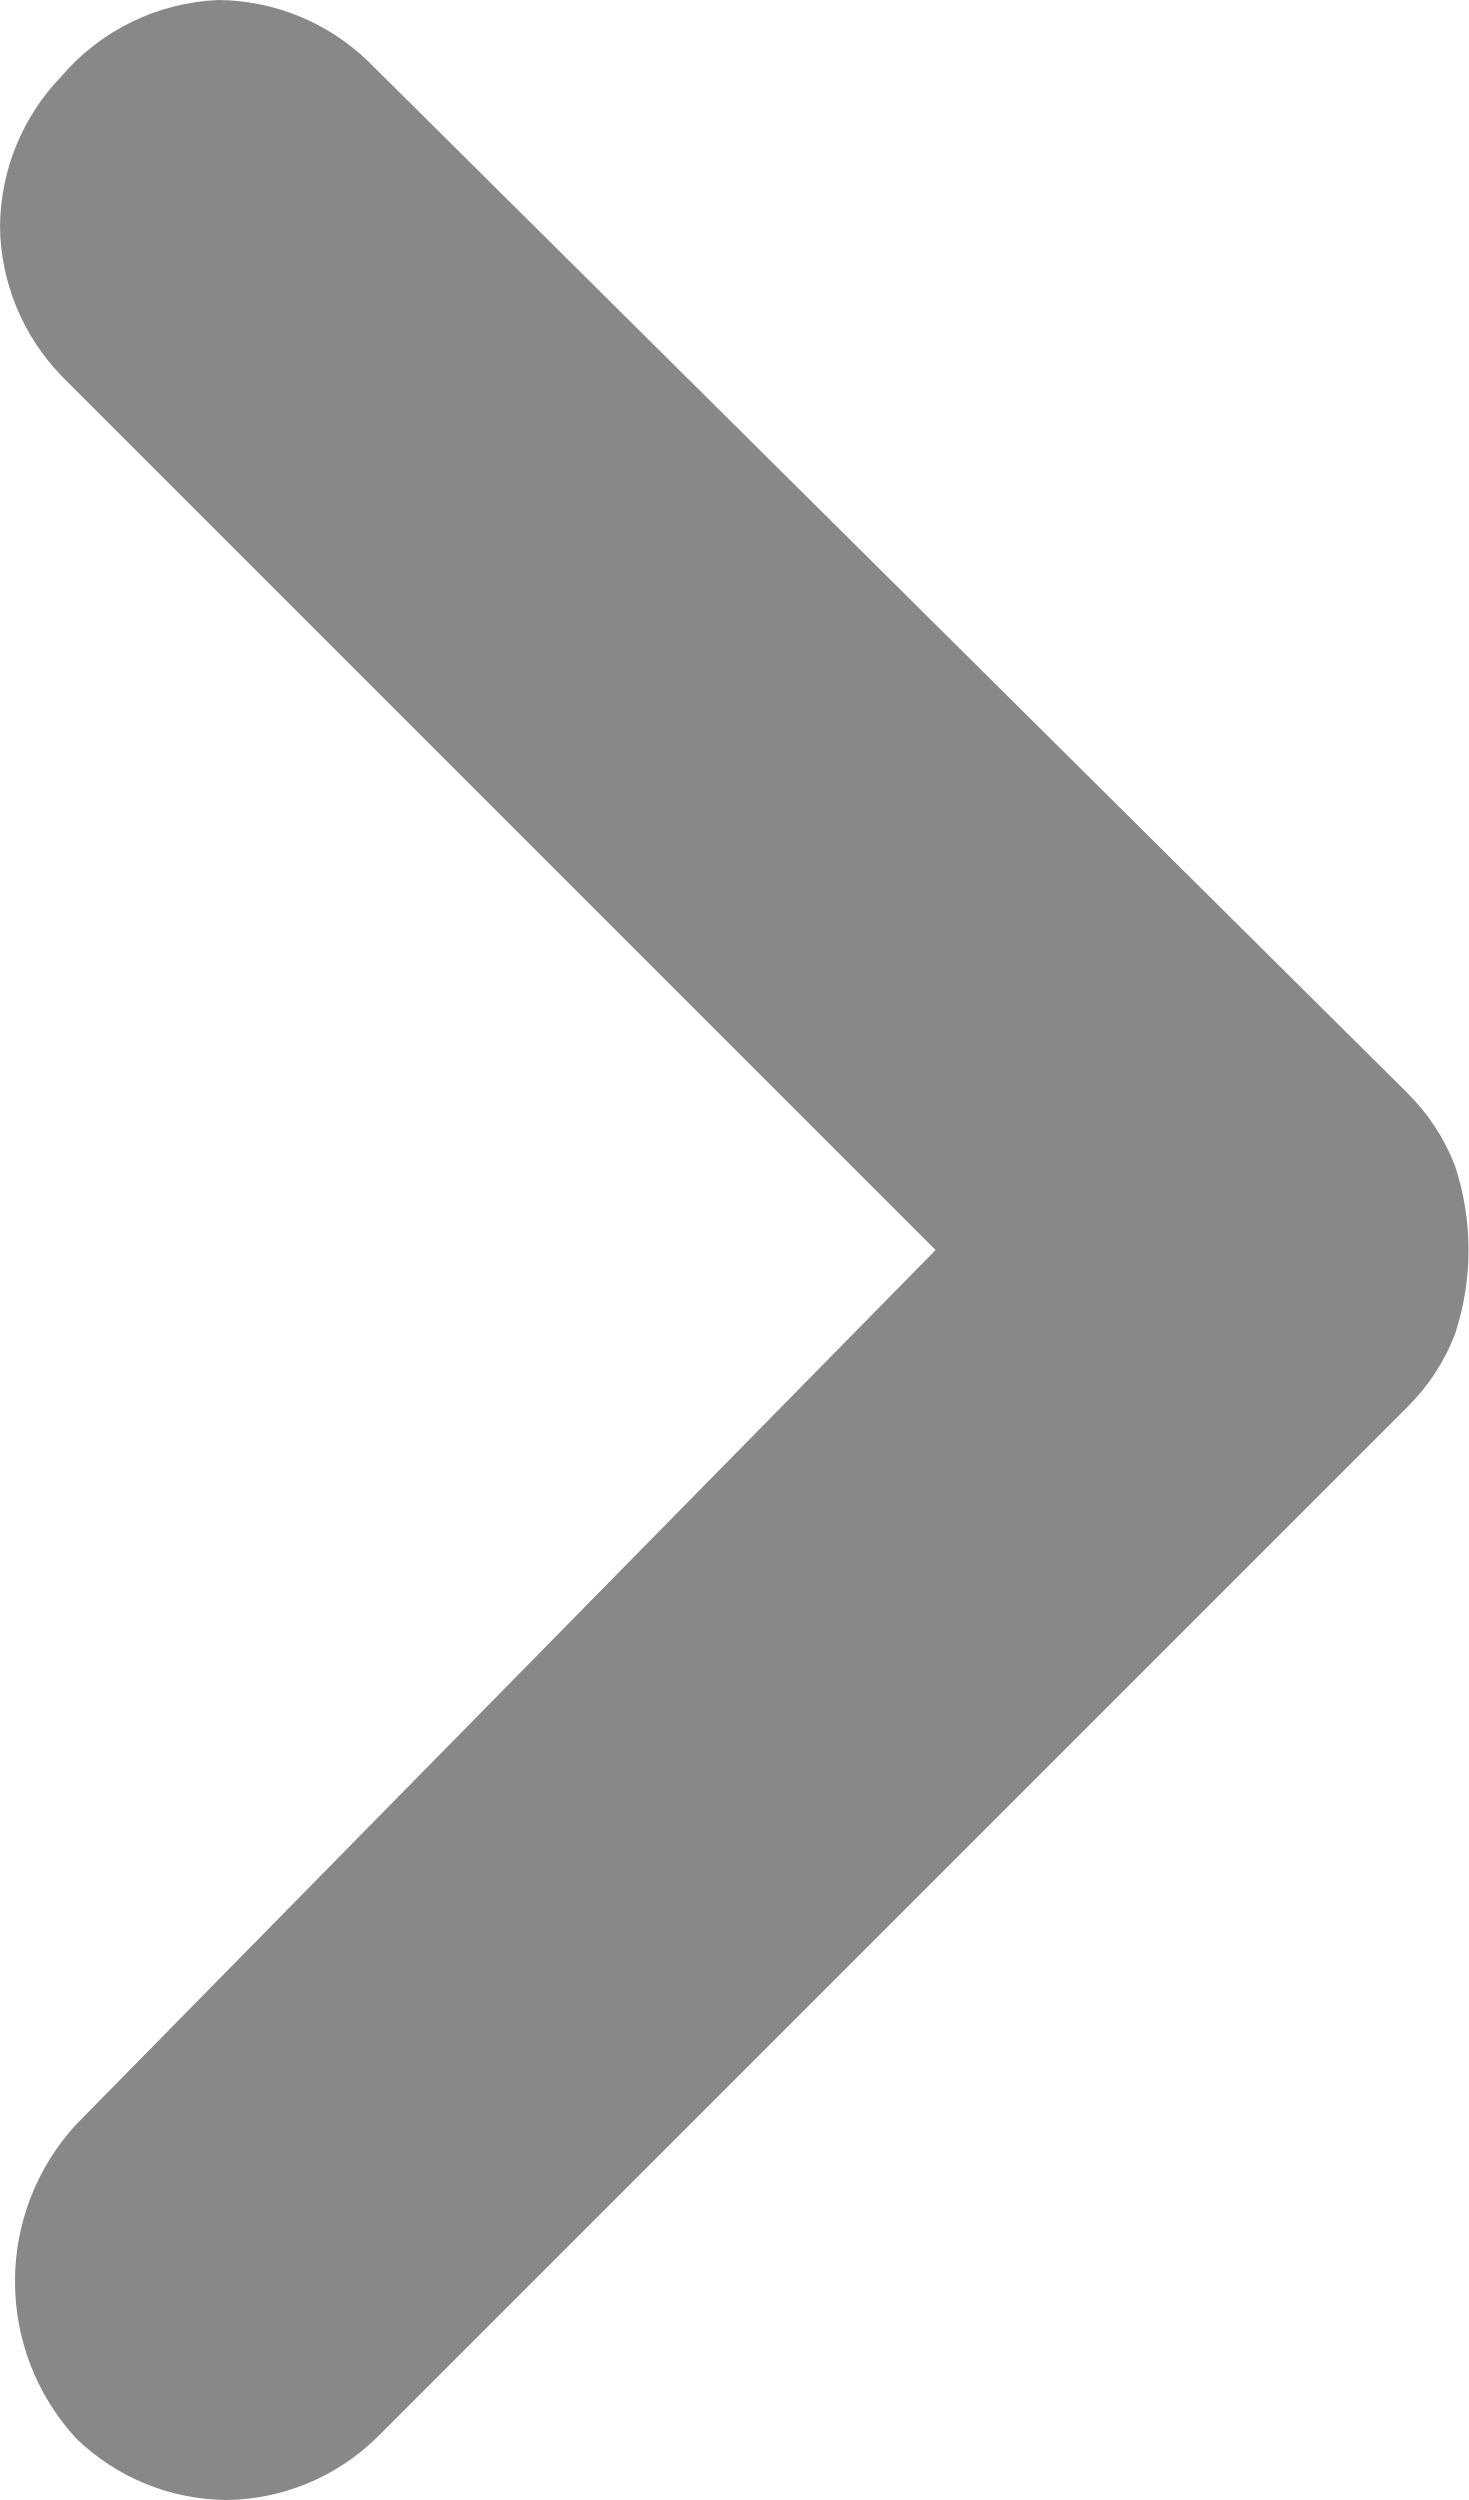
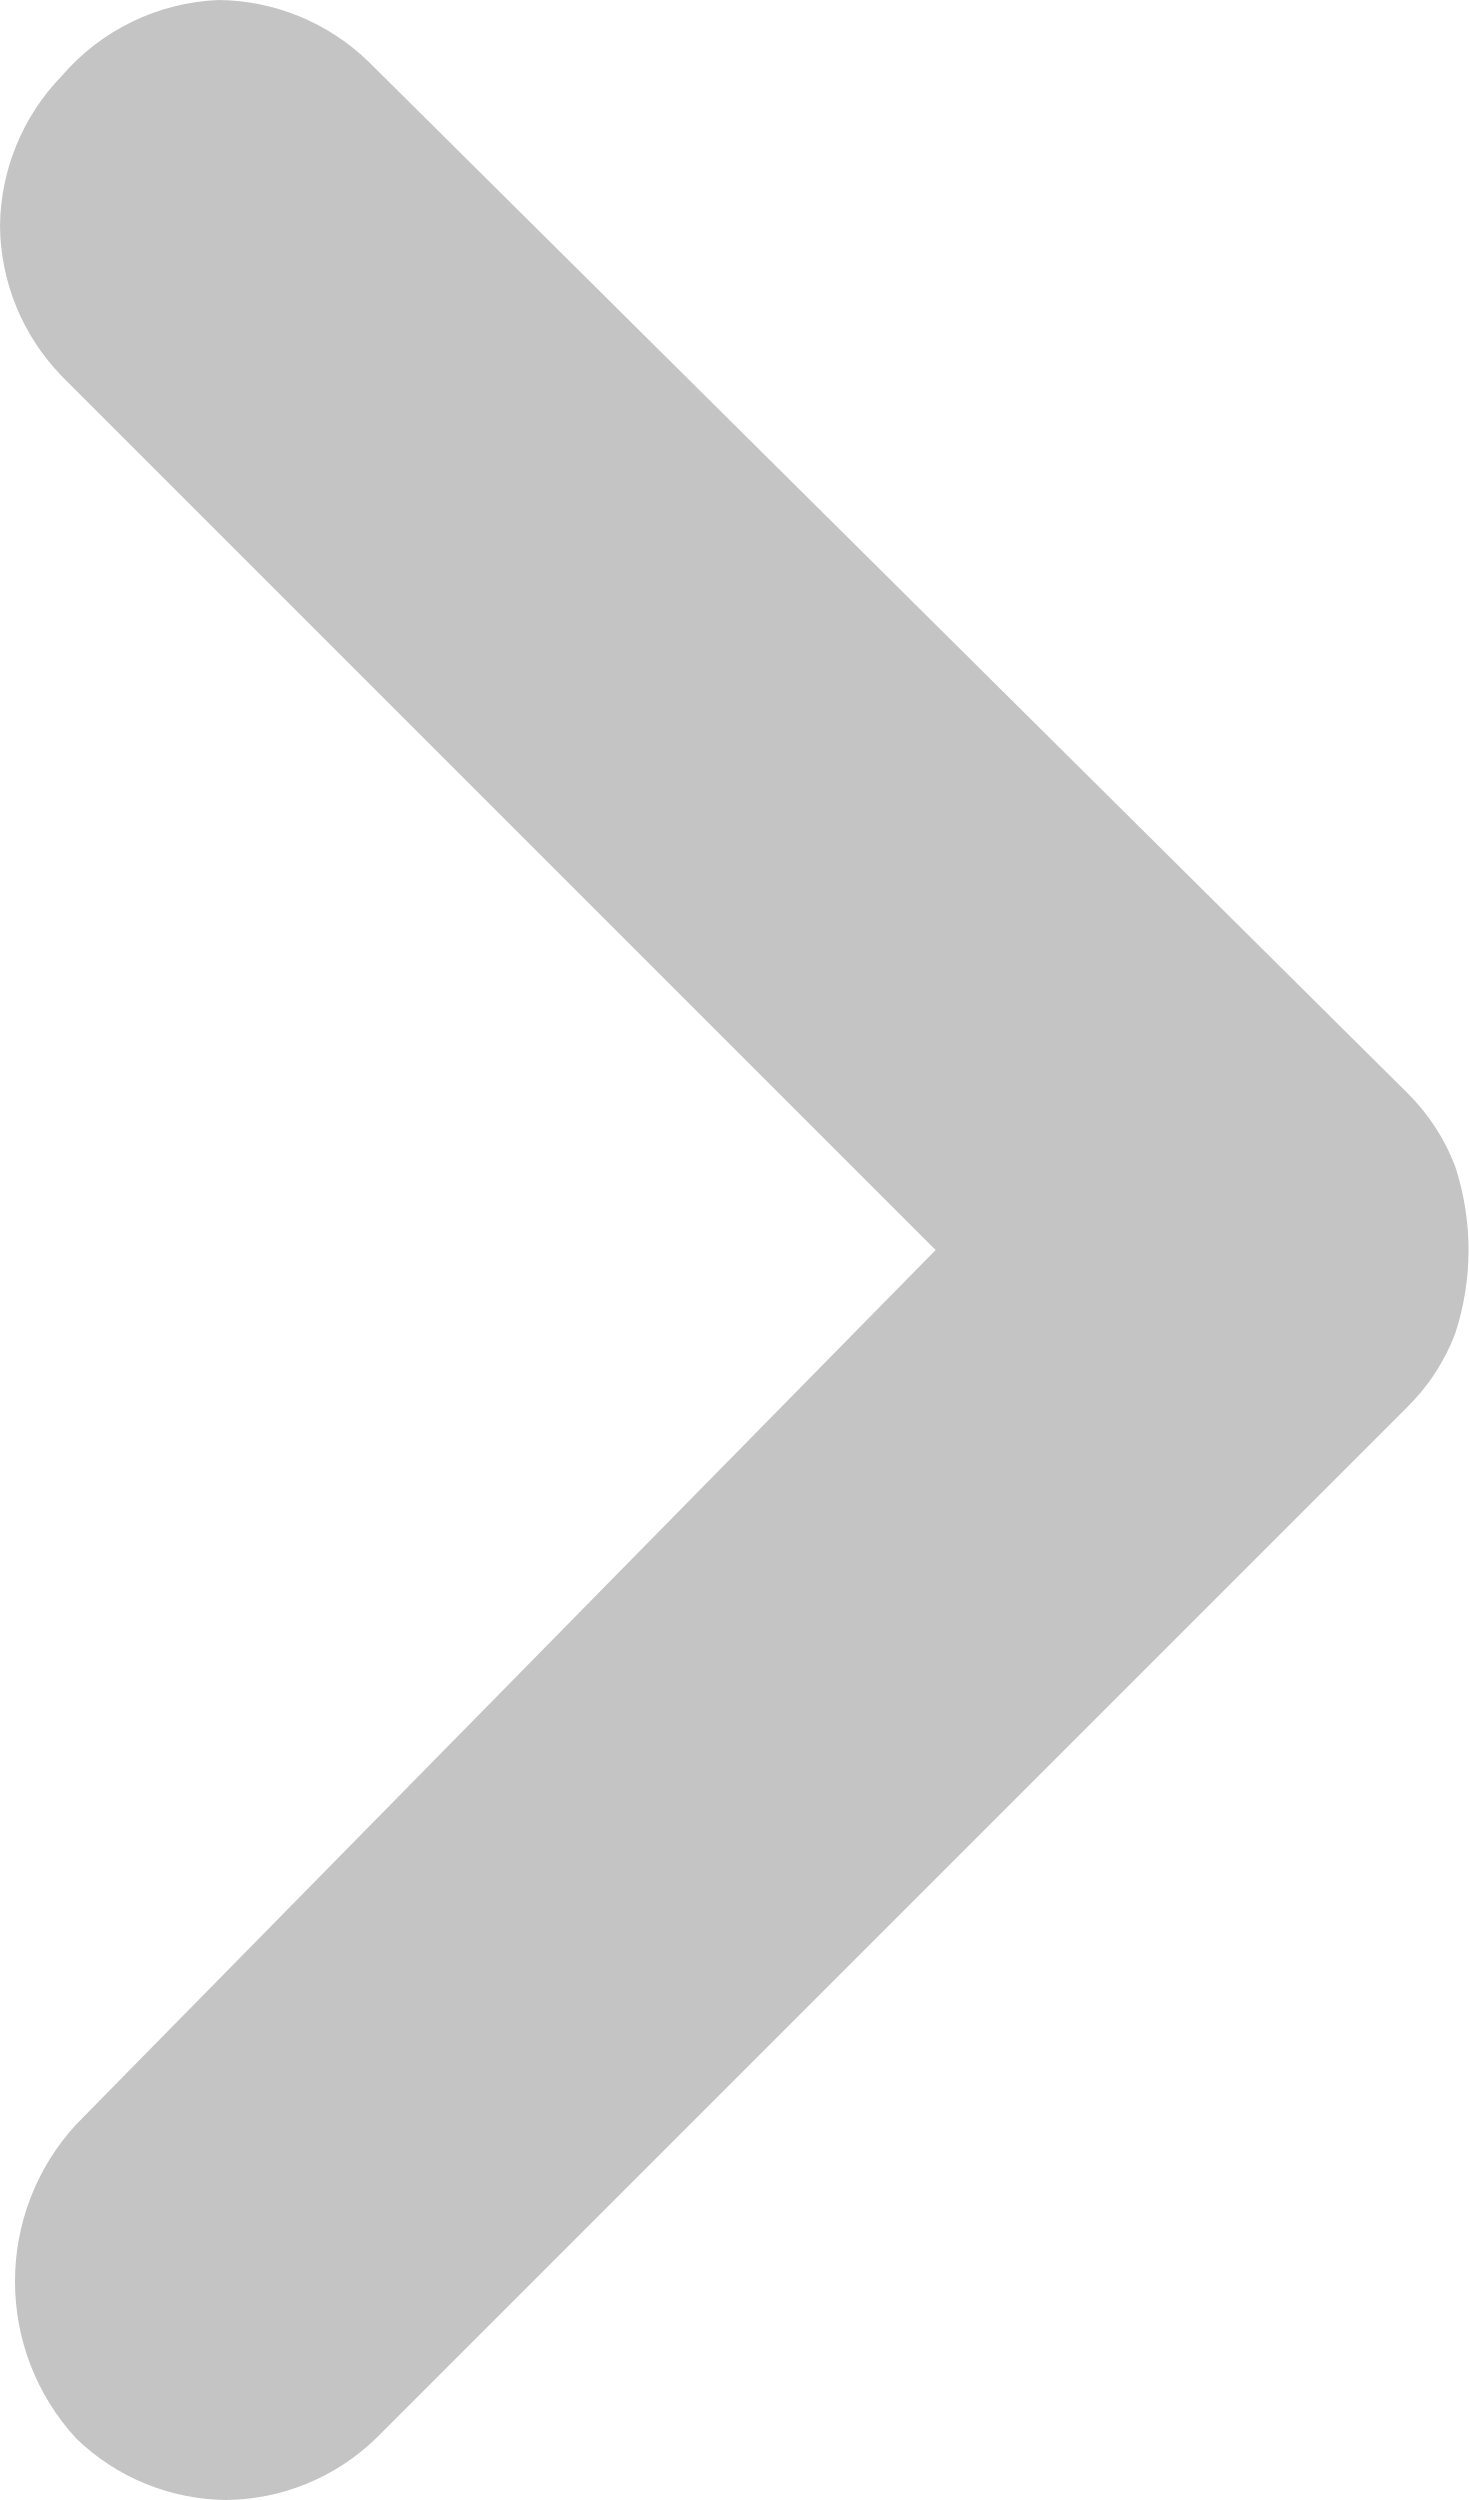
<svg xmlns="http://www.w3.org/2000/svg" width="9.81" height="16.7" viewBox="0 0 9.81 16.7">
-   <path d="M6.25,8.35.41,2.51a1.46,1.46,0,0,1-.41-1,1.46,1.46,0,0,1,.41-1A1.46,1.46,0,0,1,1.46,0a1.46,1.46,0,0,1,1,.41L9.4,7.3a1.38,1.38,0,0,1,.32.49,1.79,1.79,0,0,1,0,1.12,1.38,1.38,0,0,1-.32.49L2.51,16.29a1.46,1.46,0,0,1-1,.41,1.46,1.46,0,0,1-1-.41,1.55,1.55,0,0,1,0-2.1Z" fill="#888" />
+   <path d="M6.25,8.35.41,2.51a1.46,1.46,0,0,1-.41-1,1.46,1.46,0,0,1,.41-1A1.46,1.46,0,0,1,1.46,0a1.46,1.46,0,0,1,1,.41L9.4,7.3a1.38,1.38,0,0,1,.32.49,1.79,1.79,0,0,1,0,1.12,1.38,1.38,0,0,1-.32.49L2.51,16.29a1.46,1.46,0,0,1-1,.41,1.46,1.46,0,0,1-1-.41,1.55,1.55,0,0,1,0-2.1Z" fill="#c4c4c4" />
</svg>
